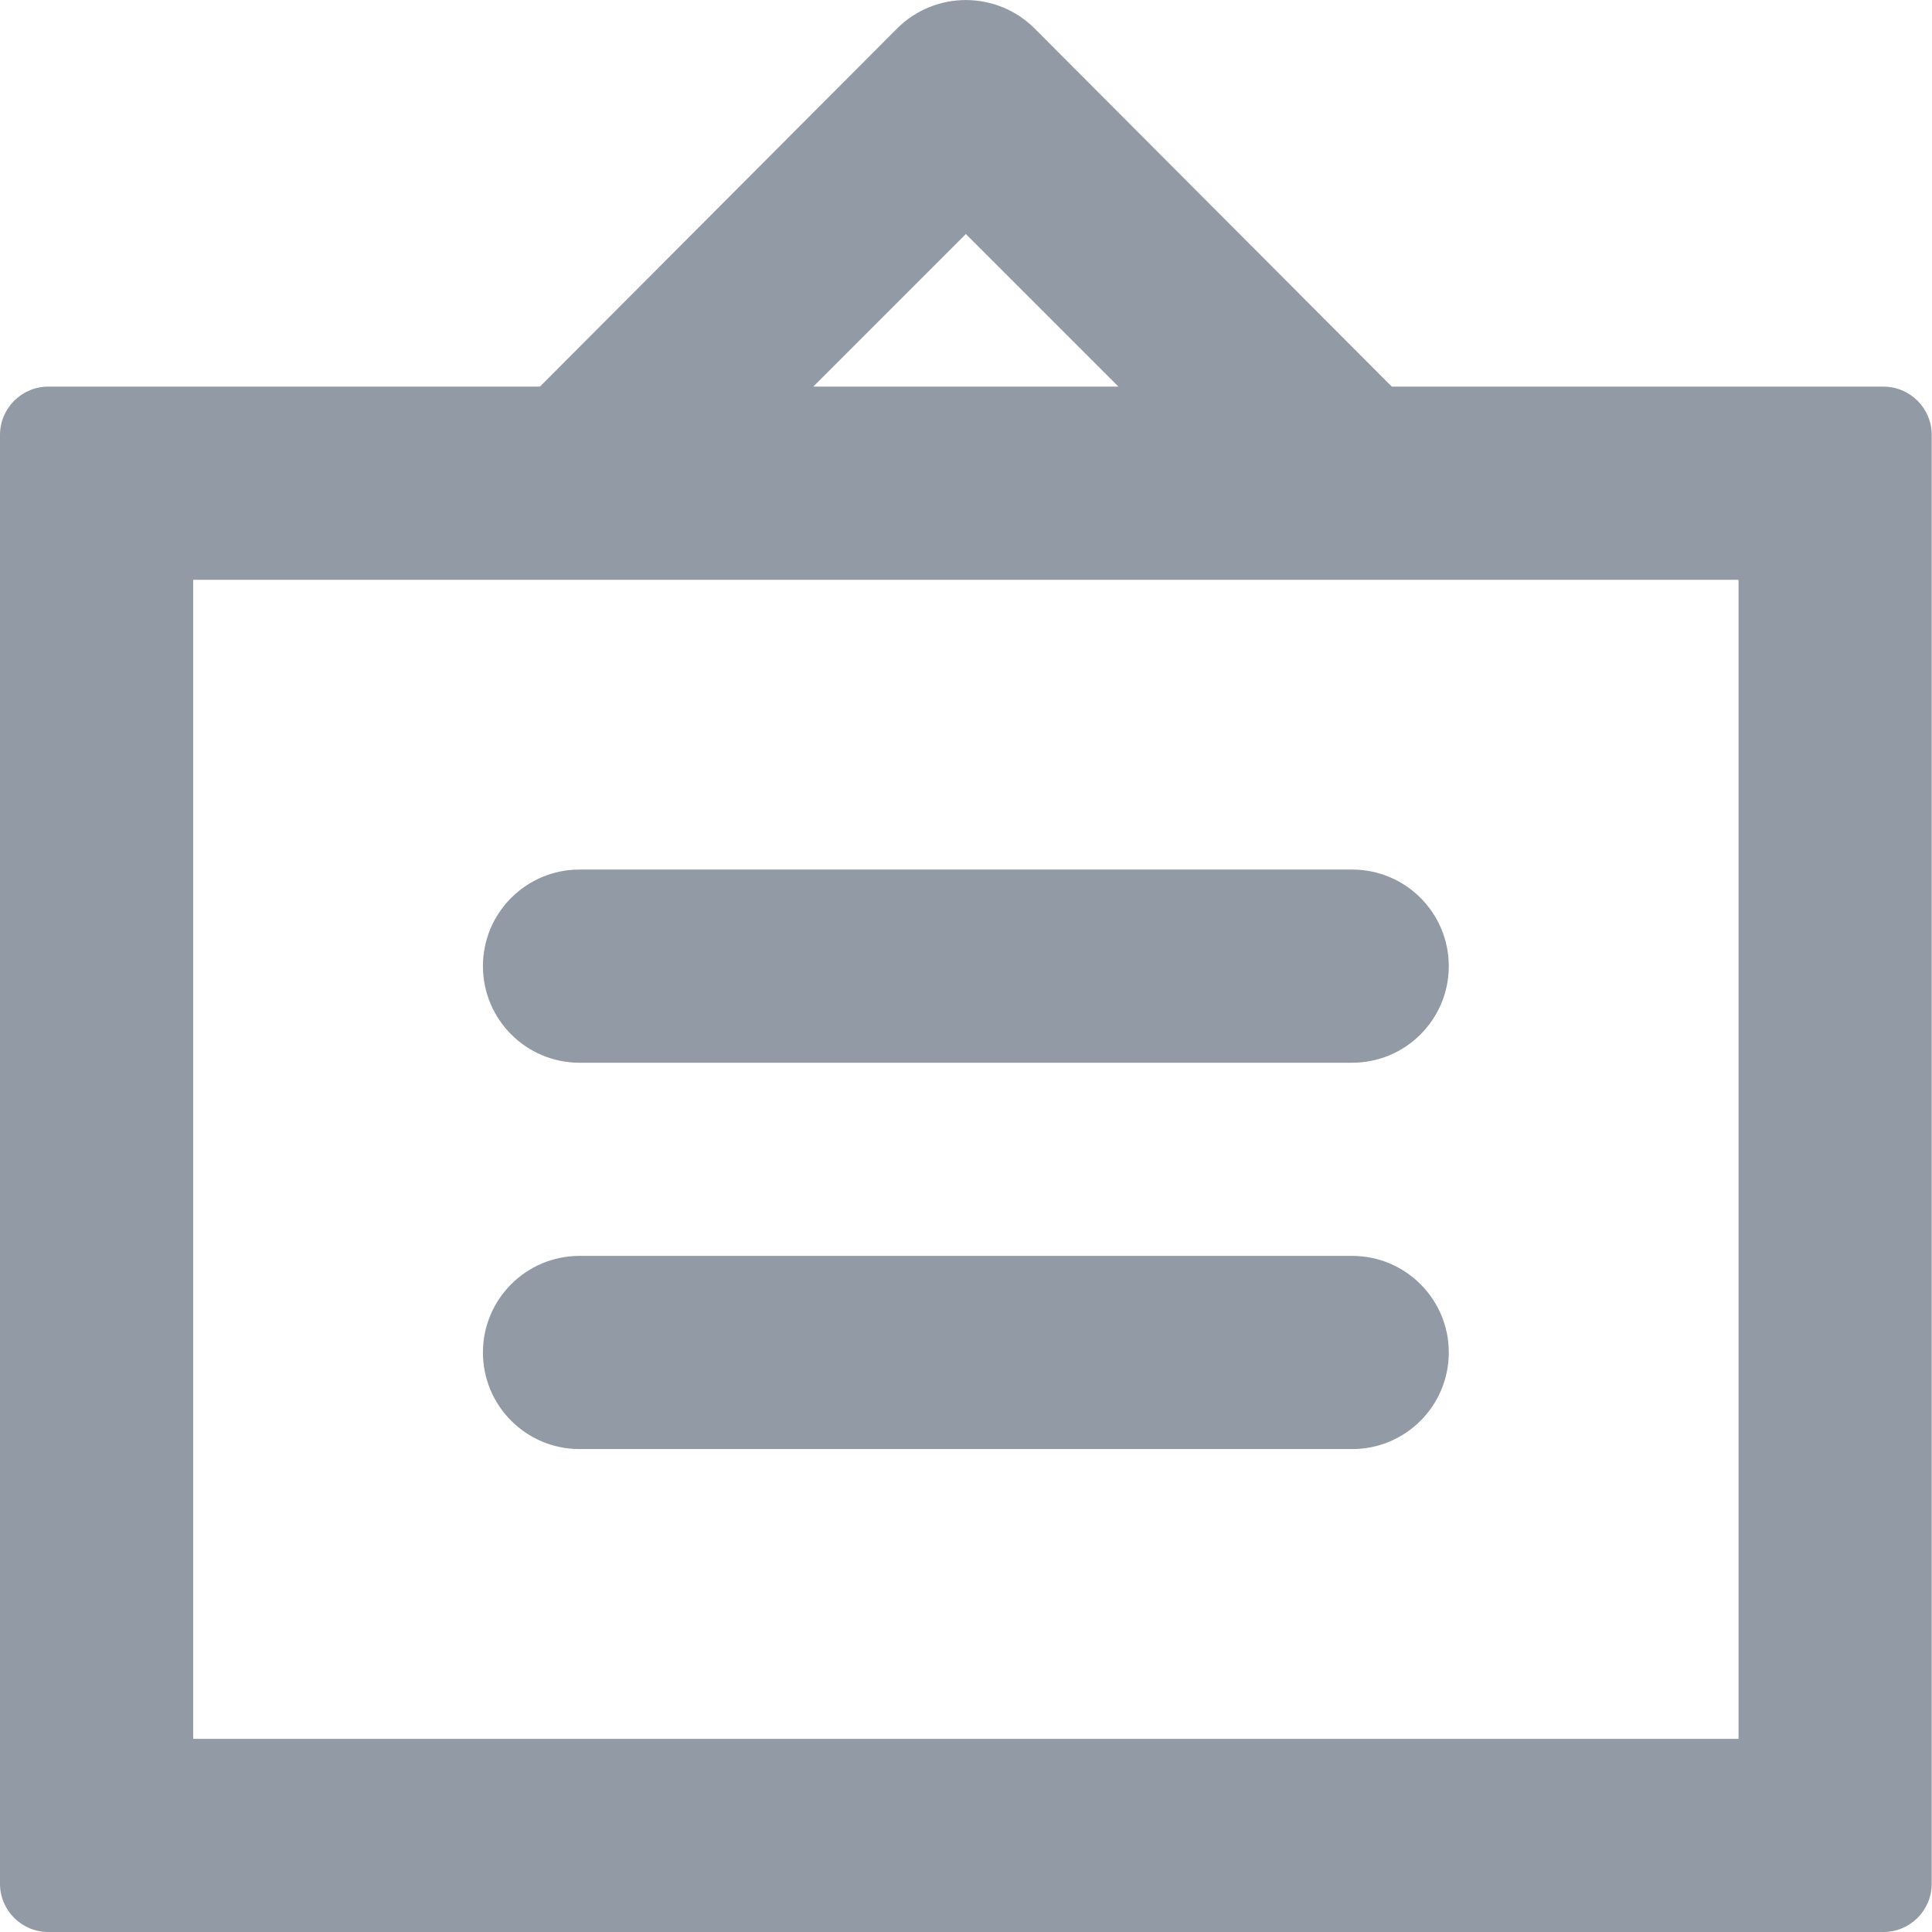
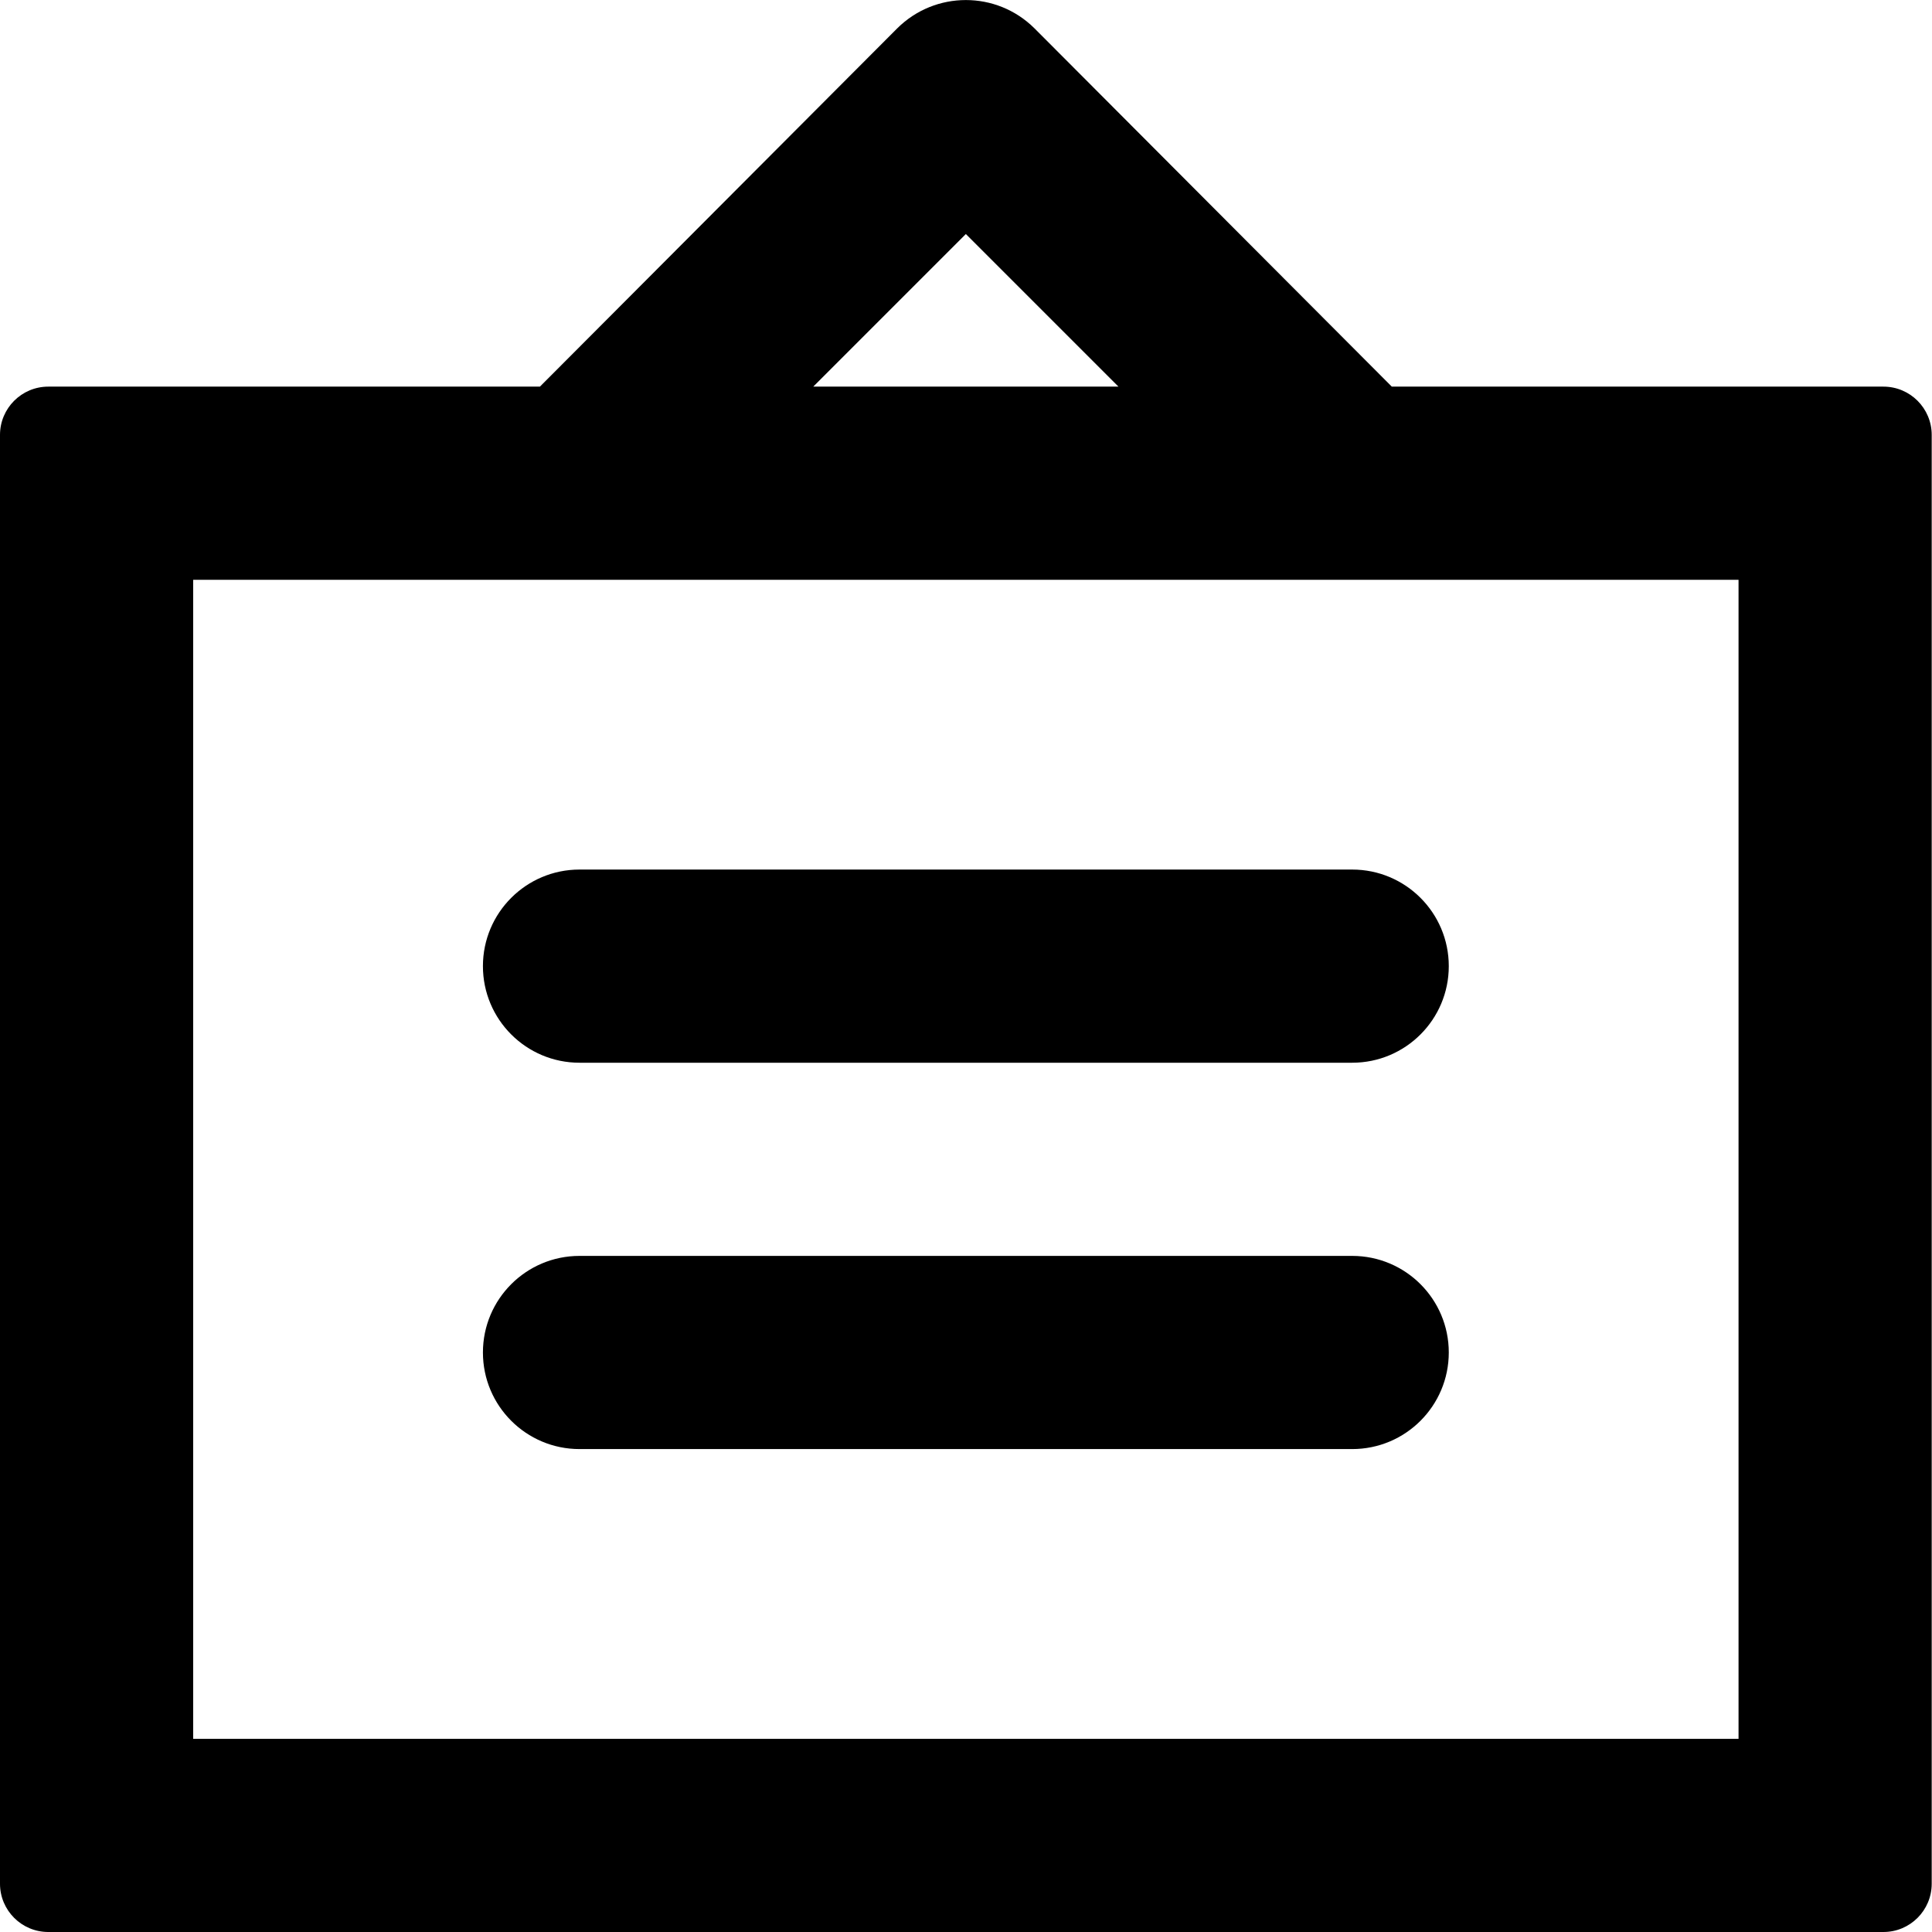
<svg xmlns="http://www.w3.org/2000/svg" width="20" height="20.003" viewBox="0 0 20 20.003">
-   <defs>
-     <style>
-       .cls-1 {
-         fill: #929aa6;
-       }
-     </style>
-   </defs>
-   <g id="그룹_94" data-name="그룹 94" transform="translate(-747 -158)">
-     <path id="패스_188" data-name="패스 188" class="cls-1" d="M3005.5,424h-5.09l-3.7-3.71a1.008,1.008,0,0,0-1.42,0l-3.7,3.71h-5.09a.5.5,0,0,0-.5.5v15a.5.5,0,0,0,.5.5h19a.5.5,0,0,0,.5-.5v-15A.5.5,0,0,0,3005.5,424Zm-9.5-1.58,1.58,1.58h-3.16Zm8,15.58h-16V426h16Z" transform="translate(-2239 -261.997)" />
-     <path id="패스_189" data-name="패스 189" class="cls-1" d="M3000,429h-8a1,1,0,0,0,0,2h8a1,1,0,0,0,0-2Z" transform="translate(-2239 -261.997)" />
-     <path id="패스_190" data-name="패스 190" class="cls-1" d="M3000,433h-8a1,1,0,0,0,0,2h8a1,1,0,0,0,0-2Z" transform="translate(-2239 -261.997)" />
+   <g transform="translate(-747 -158)">
+     <path class="cls-1" d="M3005.5,424h-5.09l-3.7-3.71a1.008,1.008,0,0,0-1.42,0l-3.7,3.71h-5.09a.5.5,0,0,0-.5.5v15a.5.5,0,0,0,.5.5h19a.5.5,0,0,0,.5-.5v-15A.5.5,0,0,0,3005.5,424Zm-9.5-1.58,1.58,1.58h-3.16Zm8,15.58h-16V426h16Z" transform="translate(-2239 -261.997)" />
+     <path class="cls-1" d="M3000,429h-8a1,1,0,0,0,0,2h8a1,1,0,0,0,0-2Z" transform="translate(-2239 -261.997)" />
+     <path class="cls-1" d="M3000,433h-8a1,1,0,0,0,0,2h8a1,1,0,0,0,0-2Z" transform="translate(-2239 -261.997)" />
  </g>
</svg>
